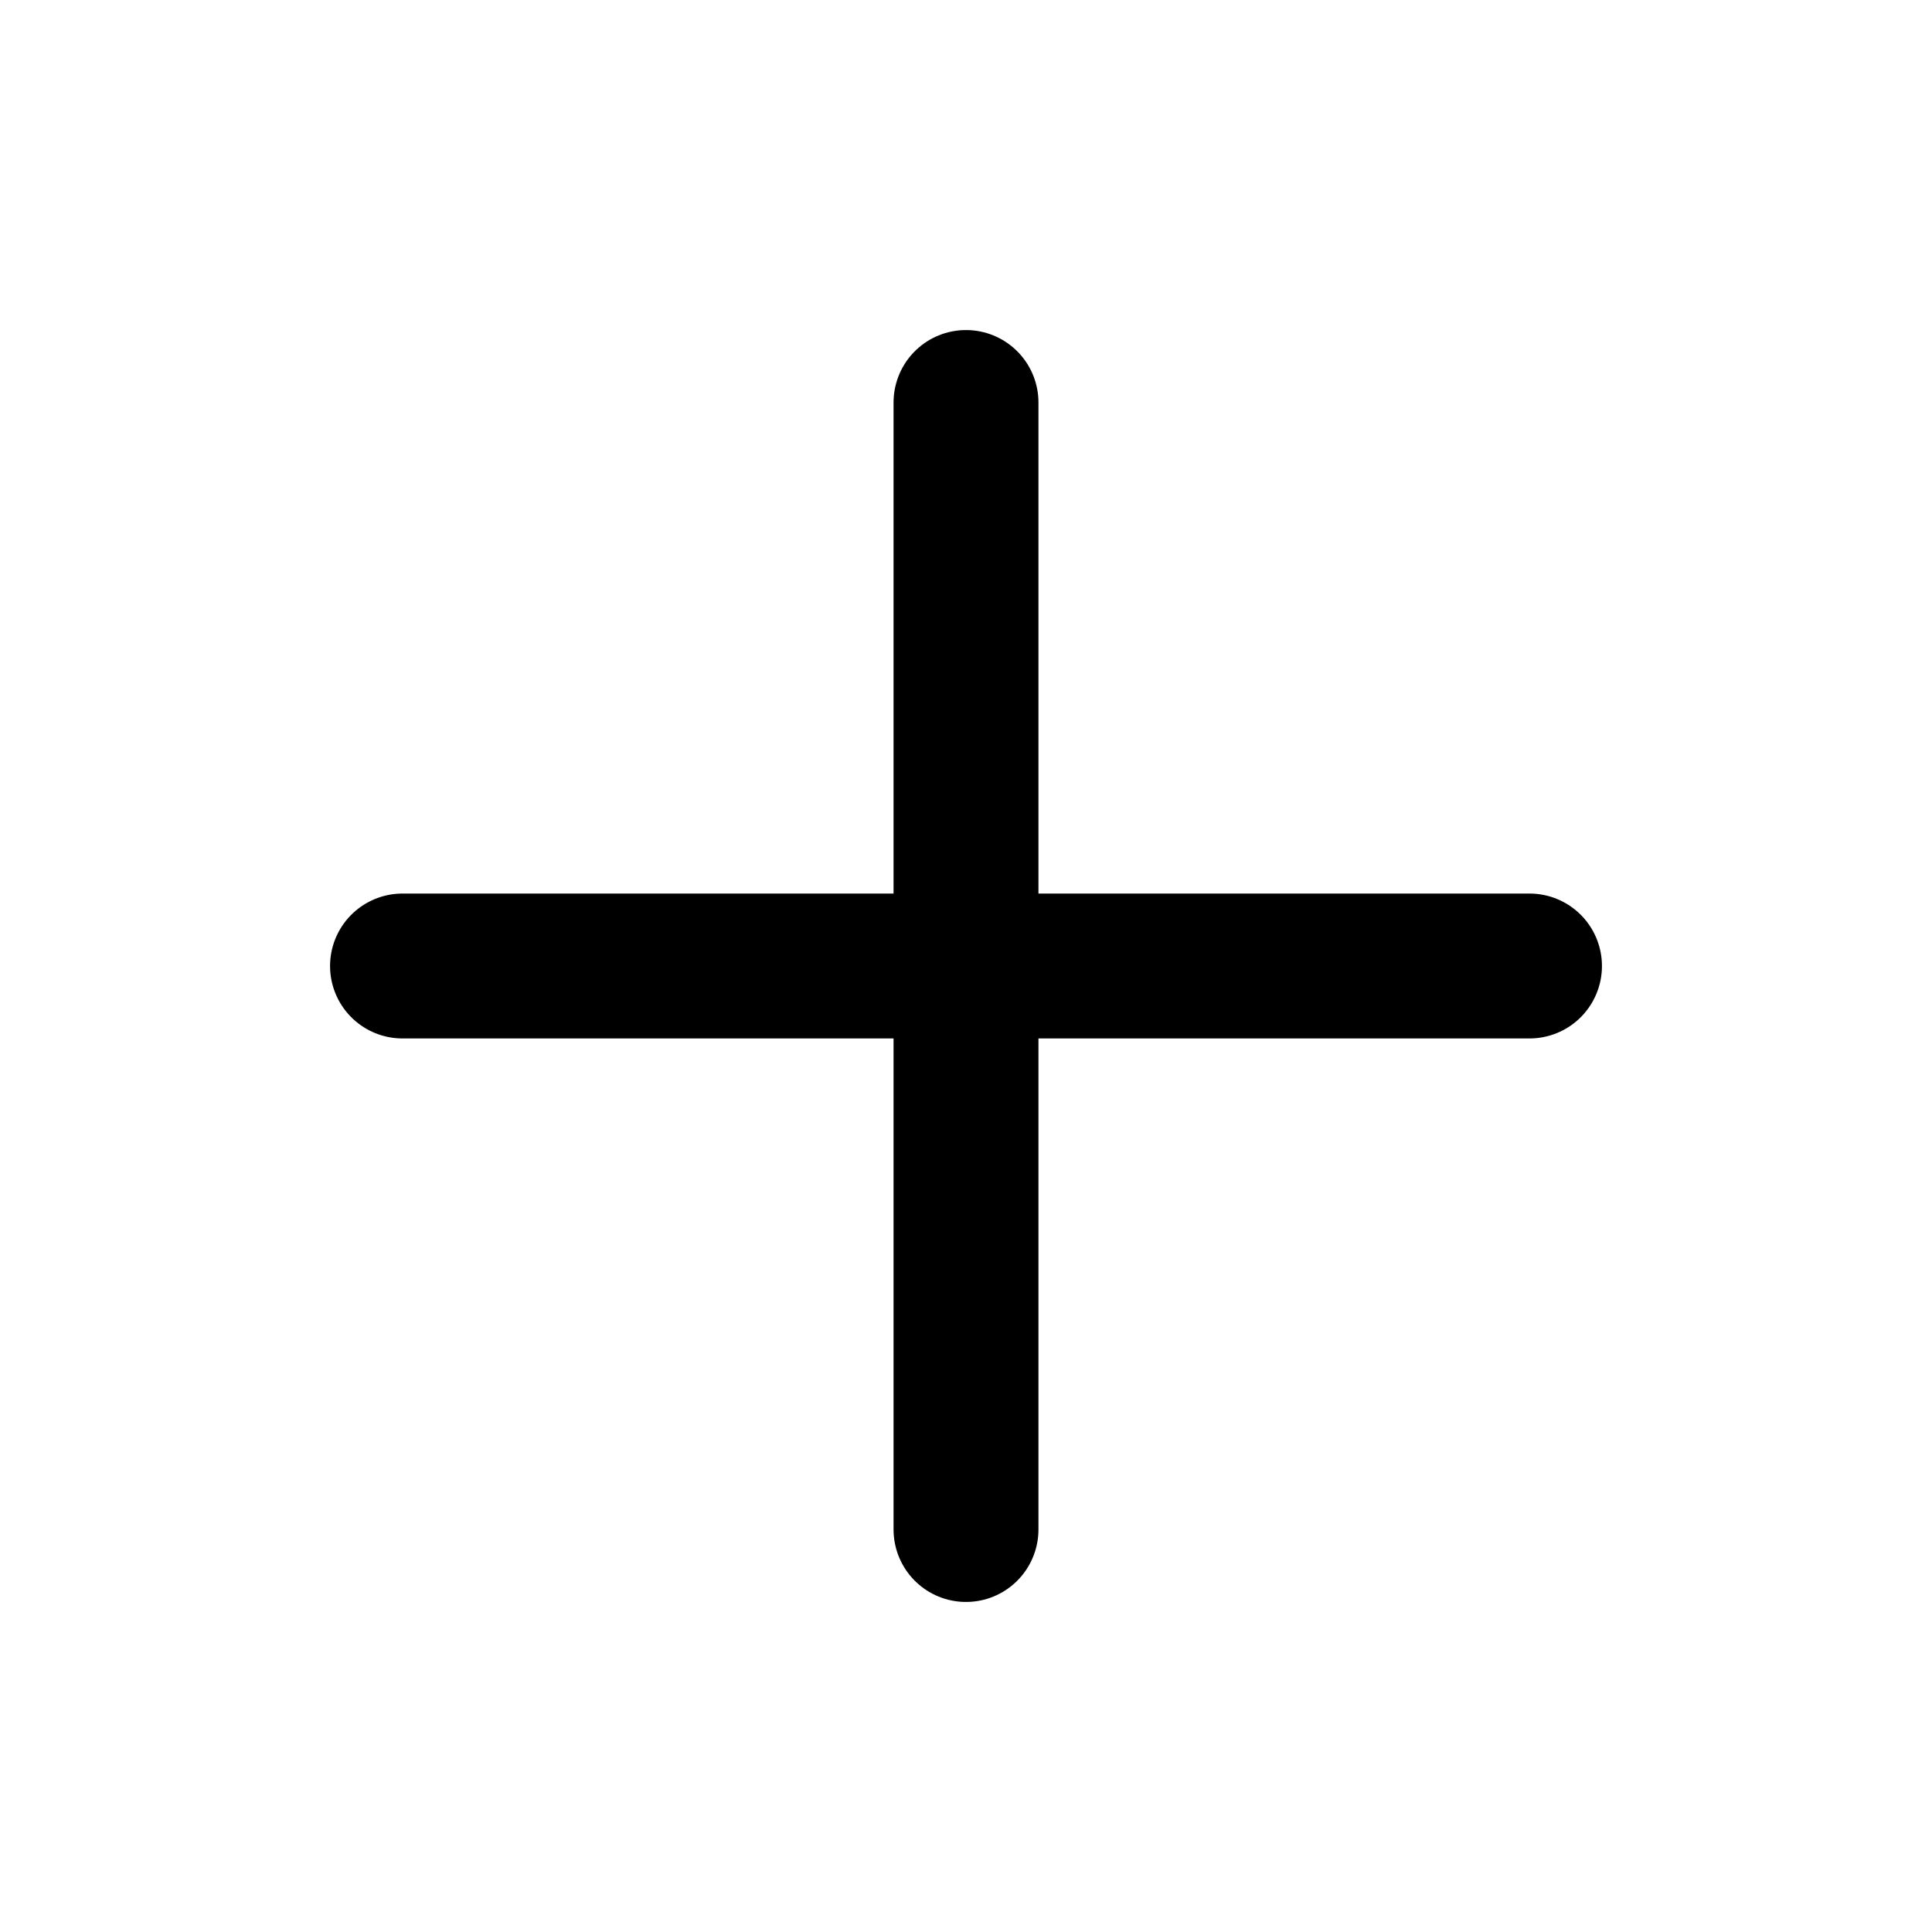
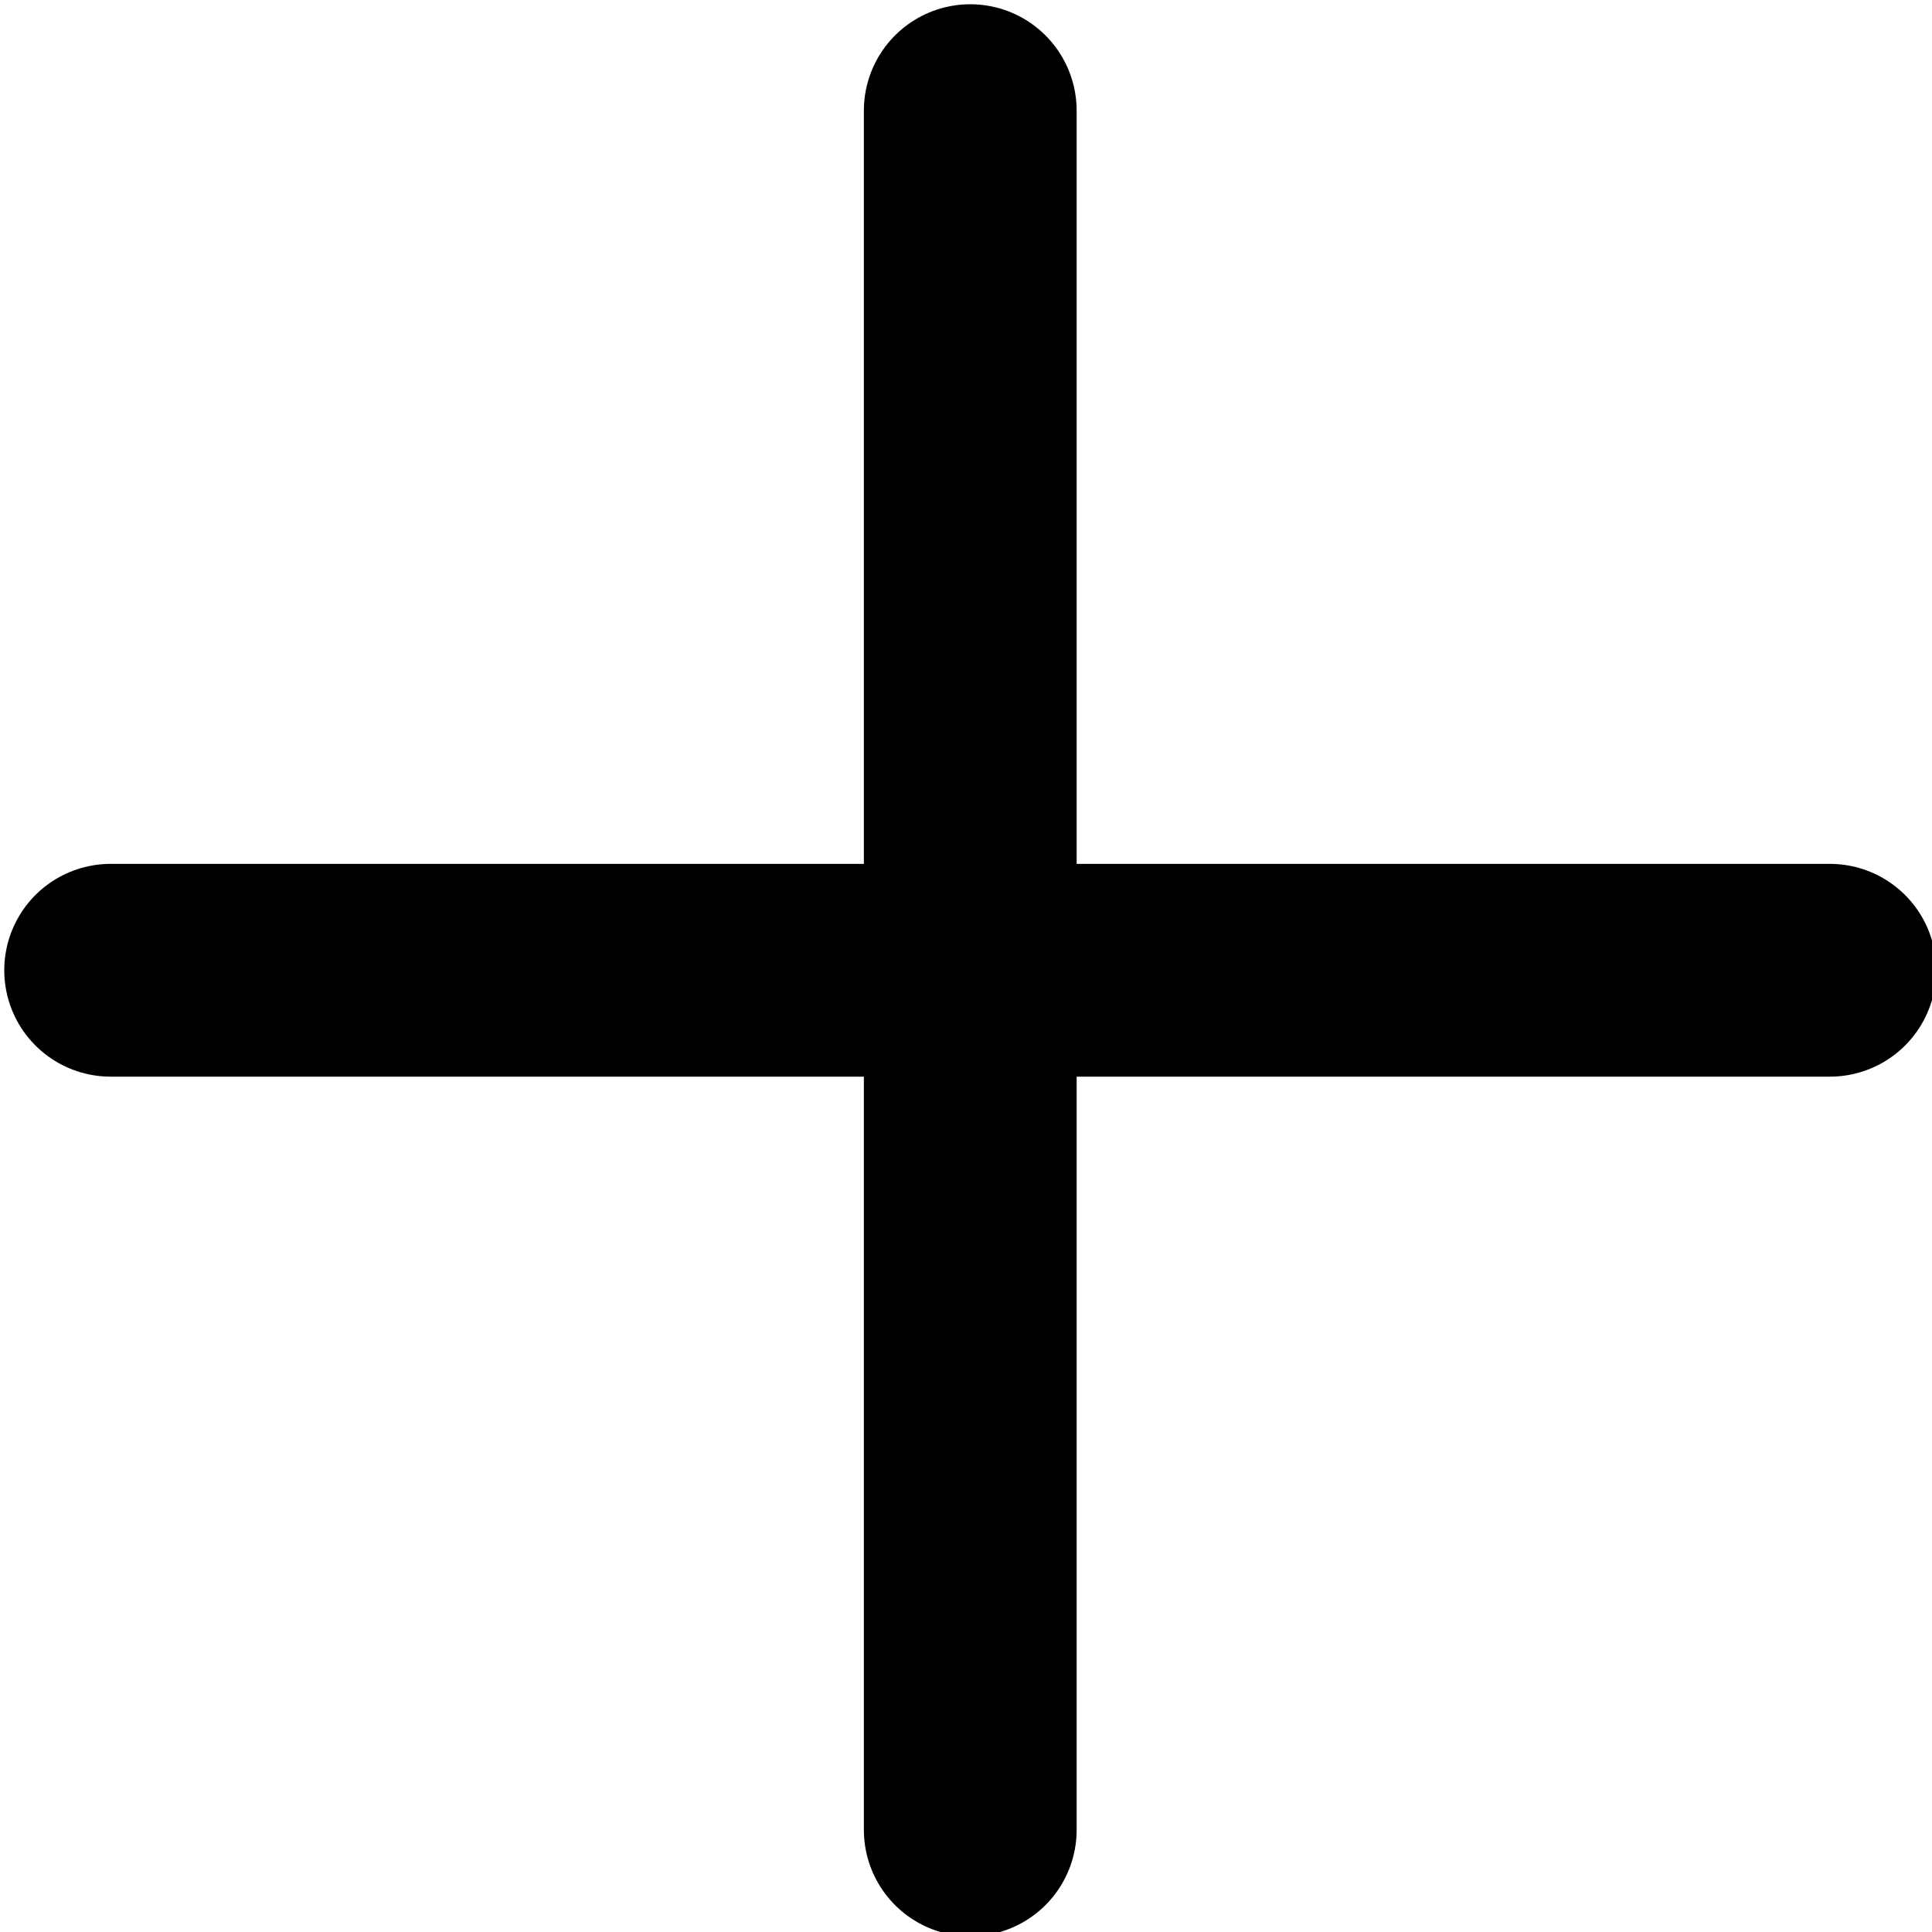
- <svg xmlns="http://www.w3.org/2000/svg" viewBox="0 0 24 24" fill="none" stroke="currentColor" stroke-width="1.8" stroke-linecap="round" stroke-linejoin="round">
-   <path d="M12 5v14M5 12h14" />
+ <svg xmlns="http://www.w3.org/2000/svg" xml:space="preserve" width="63px" height="63px" version="1.1" style="shape-rendering:geometricPrecision; text-rendering:geometricPrecision; image-rendering:optimizeQuality; fill-rule:evenodd; clip-rule:evenodd" viewBox="0 0 2.27 2.27">
+   <defs>
+     <style type="text/css">
+    
+     .str0 {stroke:black;stroke-width:0.25;stroke-linecap:round;stroke-linejoin:round;stroke-miterlimit:22.926}
+     .fil0 {fill:none}
+    
+   </style>
+   </defs>
+   <g id="Layer_x0020_1">
+     <path id="create.svg" class="fil0 str0" d="M1.14 0.13l0 2.02m-1.01 -1.01l2.02 0" />
+   </g>
</svg>
